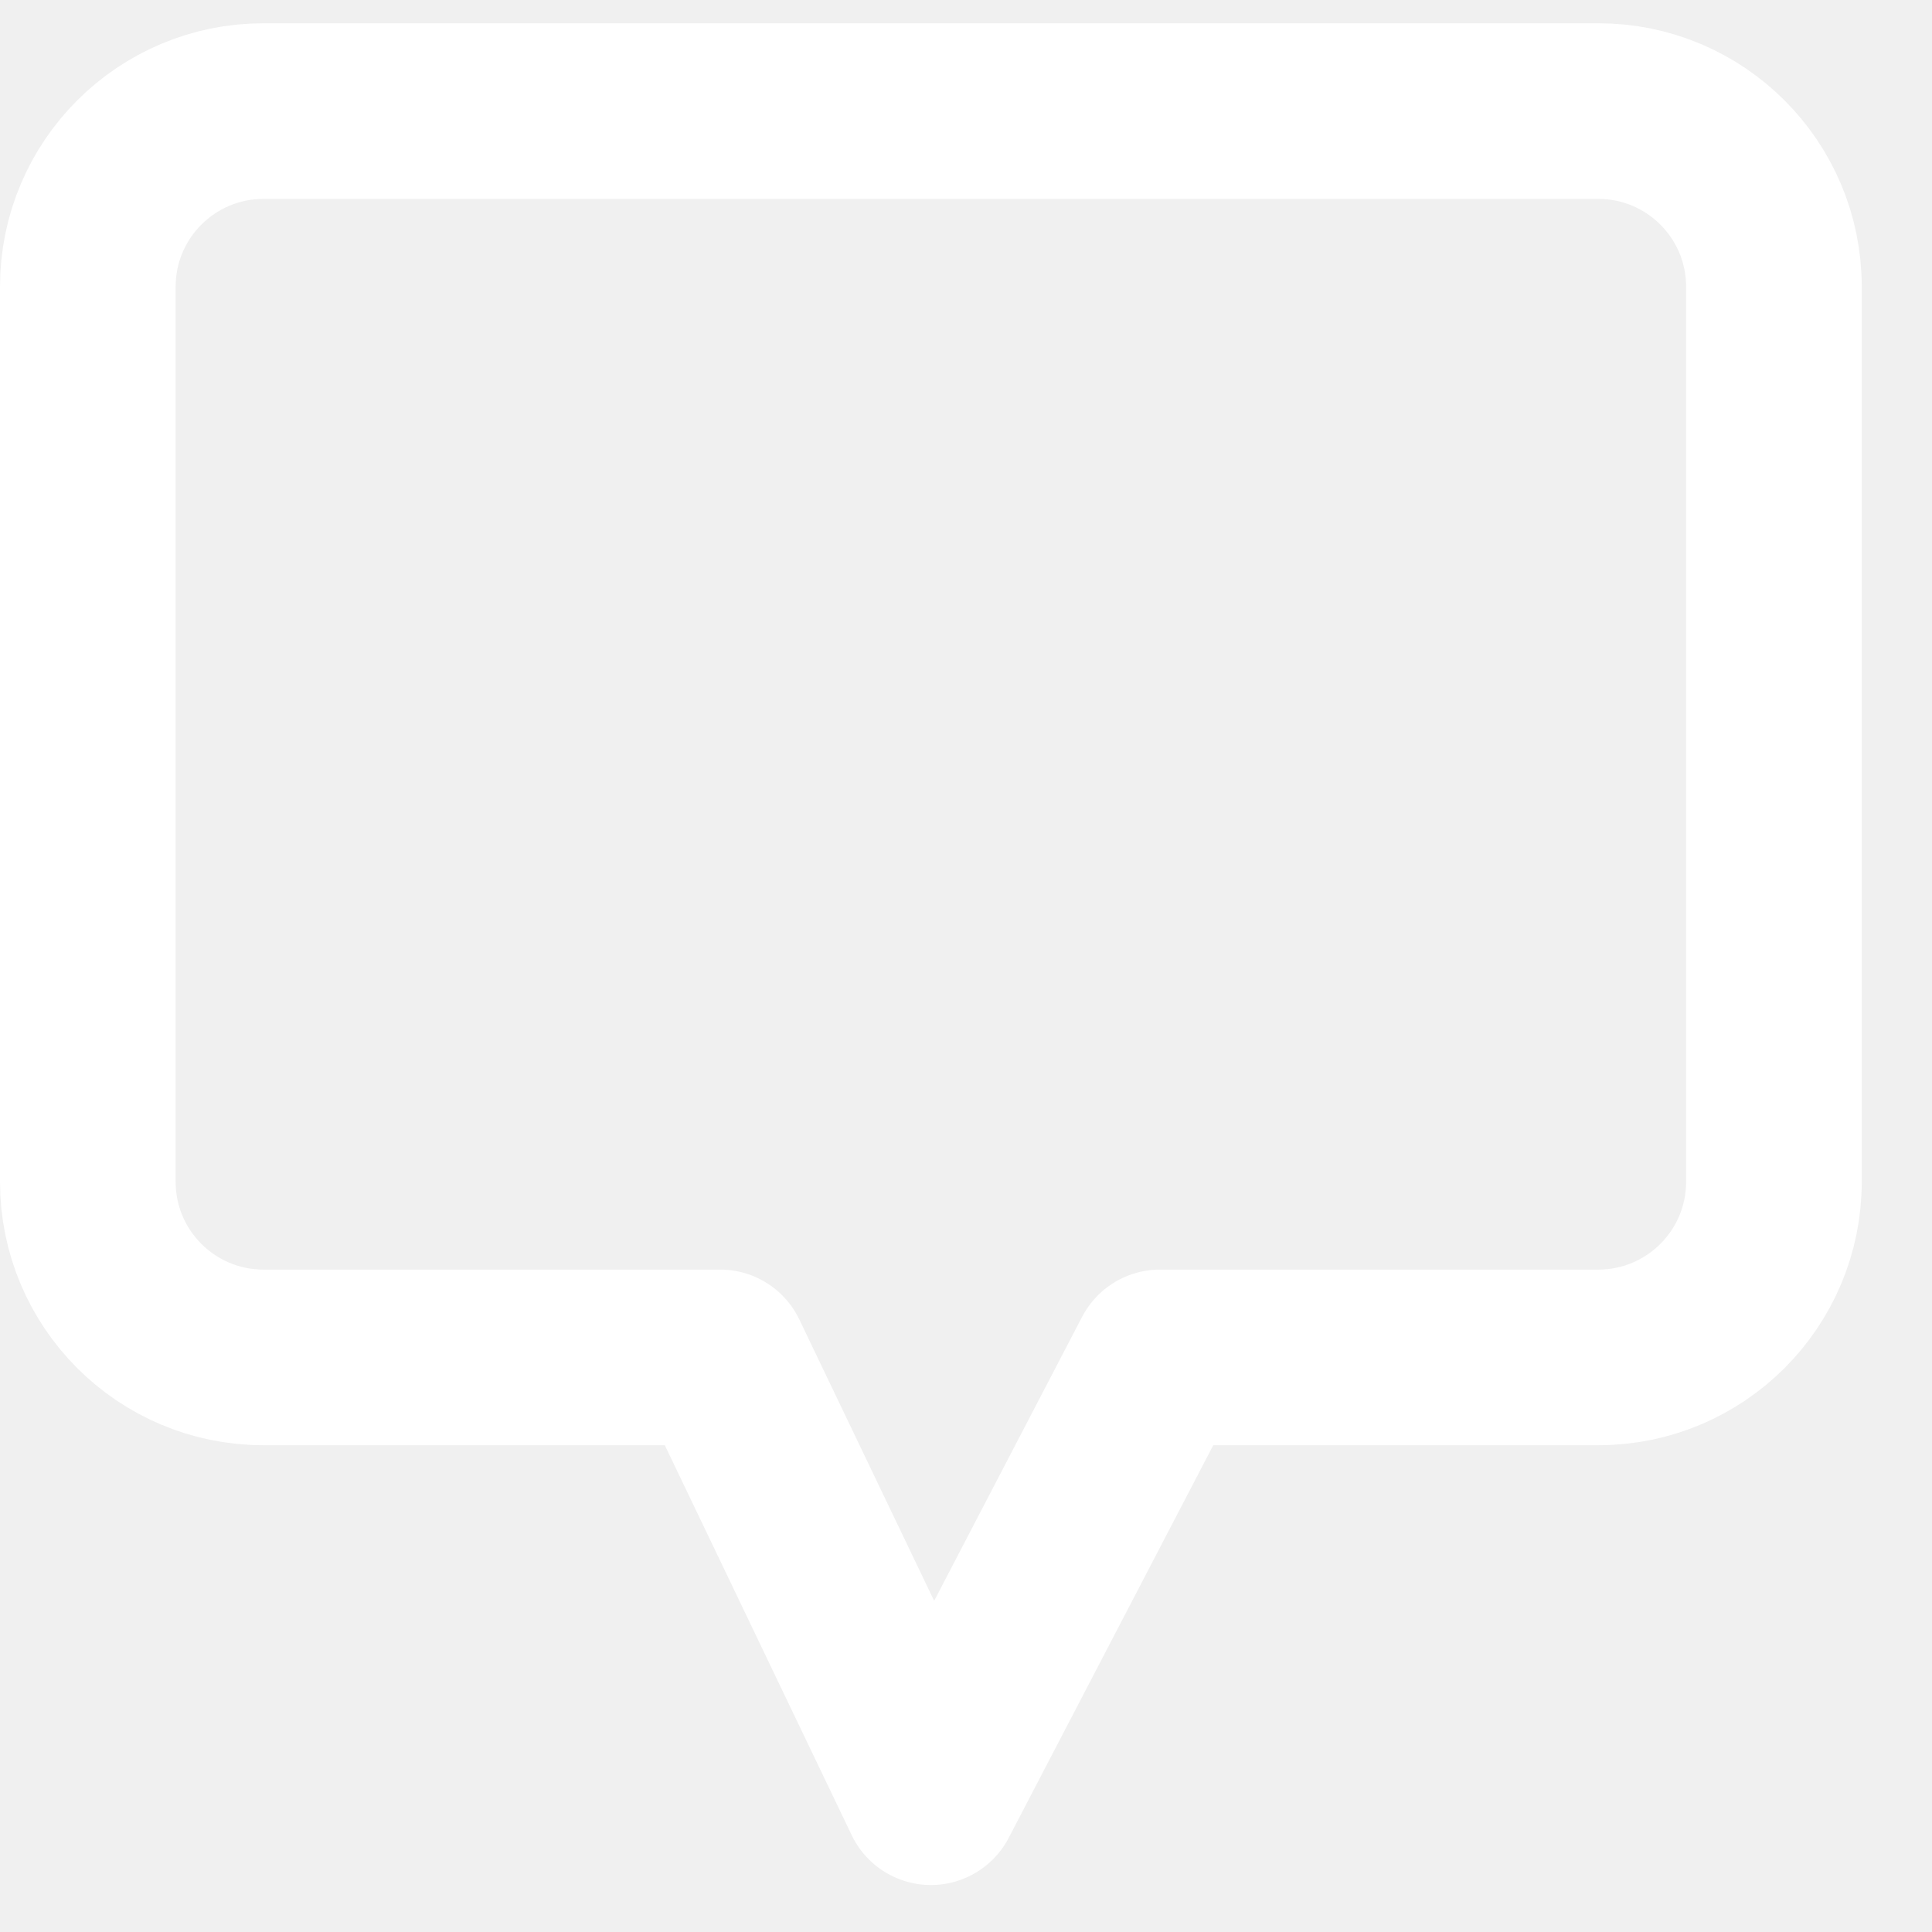
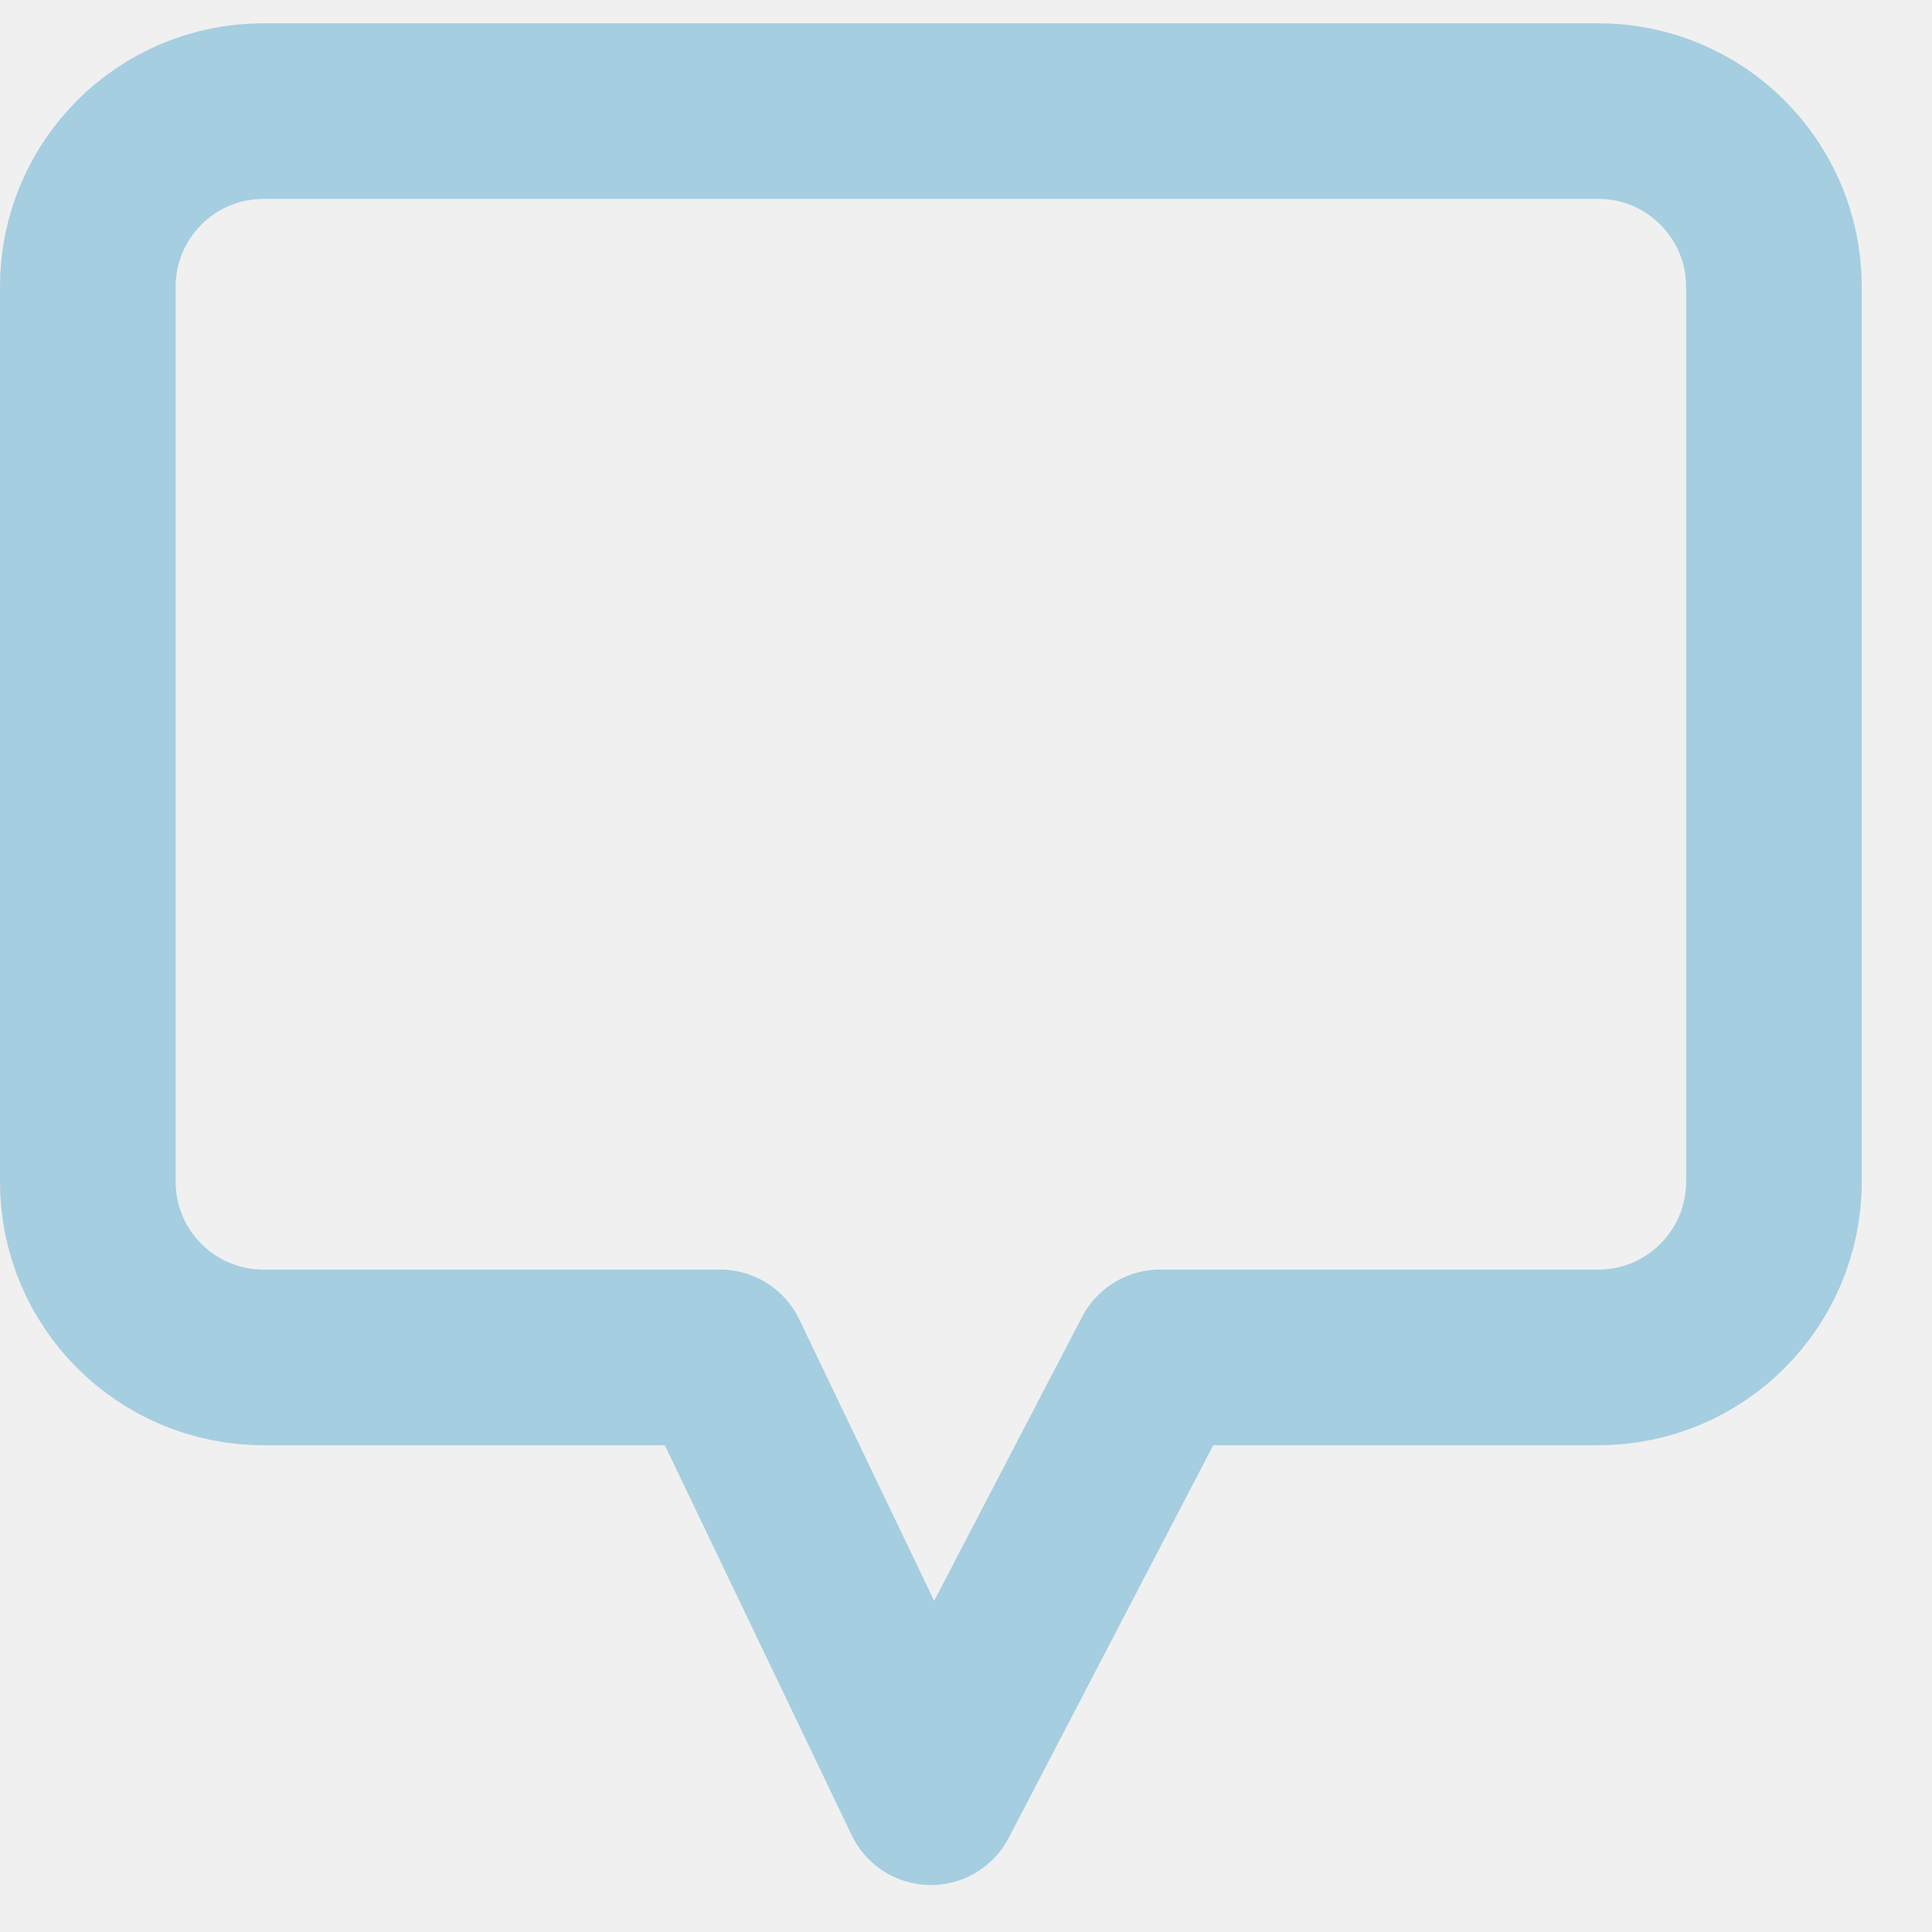
<svg xmlns="http://www.w3.org/2000/svg" width="22" height="22" viewBox="0 0 22 22" fill="none">
-   <path d="M10.6 20.465L13.209 15.457H18.2C19.305 15.457 20.2 14.561 20.2 13.457V3.265C20.2 2.161 19.305 1.265 18.2 1.265H3C1.895 1.265 1 2.161 1 3.265V13.457C1 14.561 1.895 15.457 3 15.457H8.2L10.6 20.465Z" stroke="white" stroke-width="2" stroke-linecap="round" stroke-linejoin="round" />
+   <path d="M10.6 20.465L13.209 15.457H18.2C19.305 15.457 20.2 14.561 20.2 13.457V3.265C20.2 2.161 19.305 1.265 18.2 1.265H3C1.895 1.265 1 2.161 1 3.265V13.457C1 14.561 1.895 15.457 3 15.457H8.2L10.6 20.465Z" stroke="#A5CEE0" stroke-width="2" stroke-linecap="round" stroke-linejoin="round" />
</svg>
